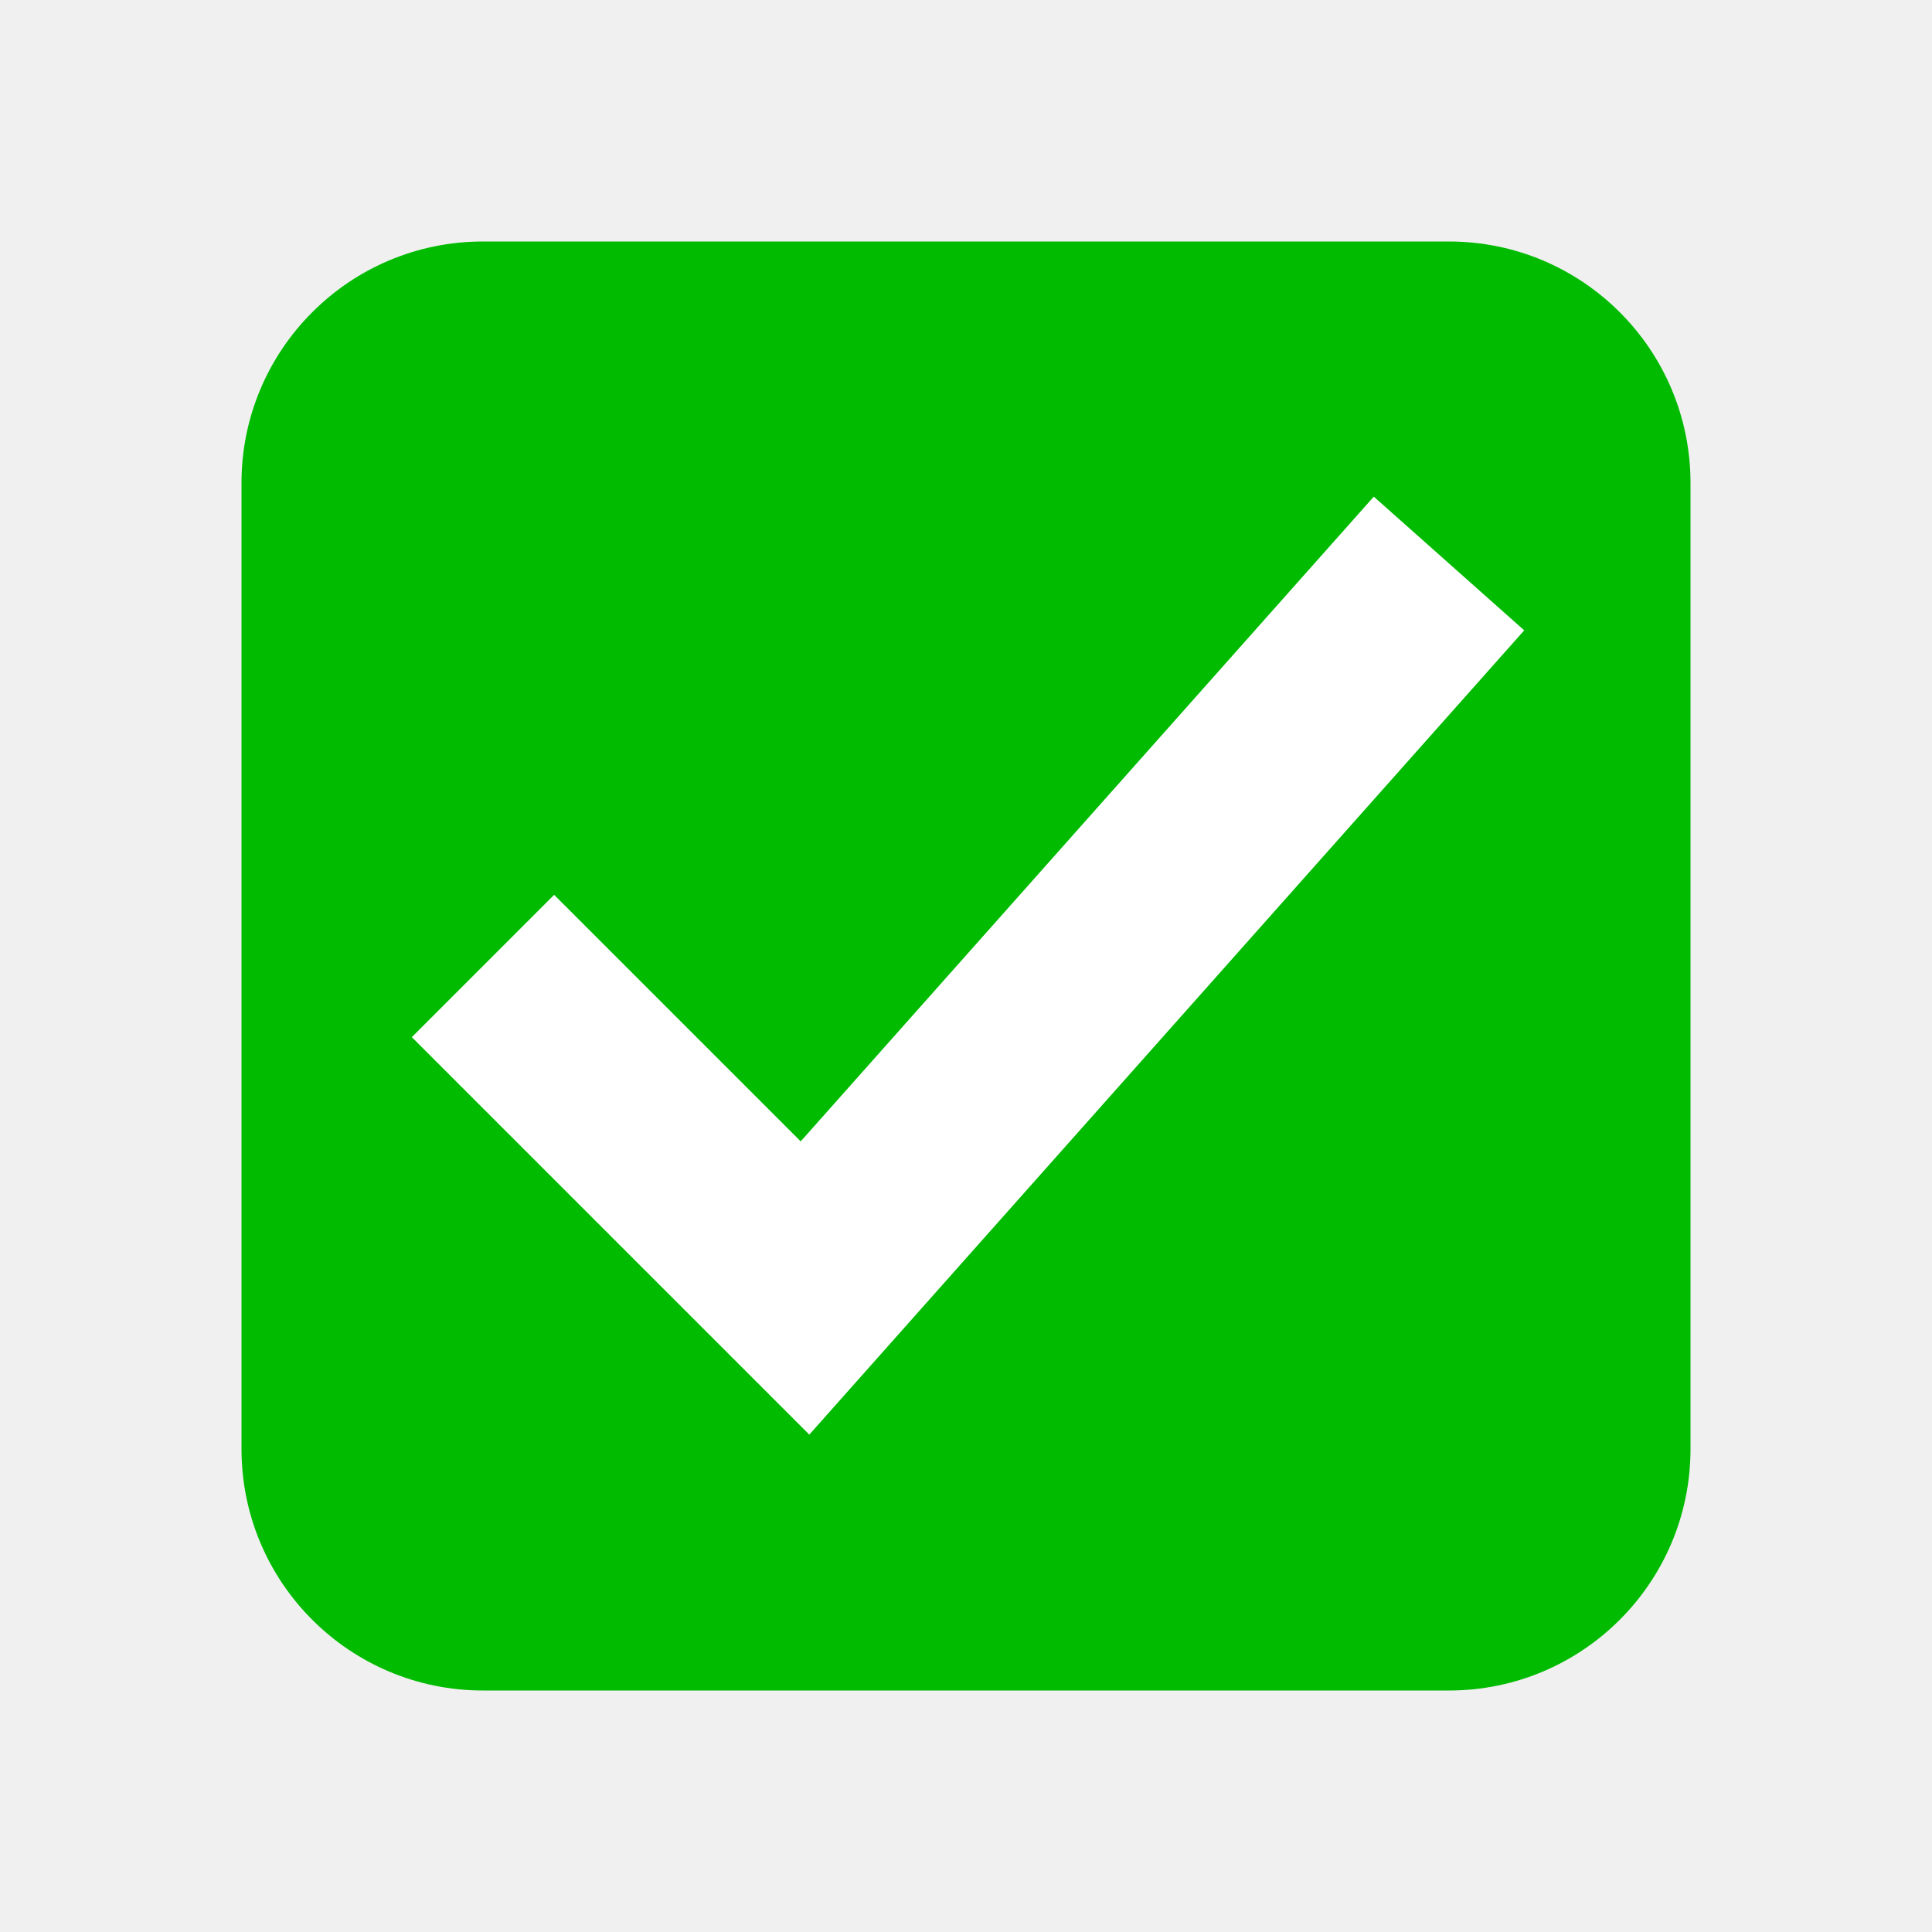
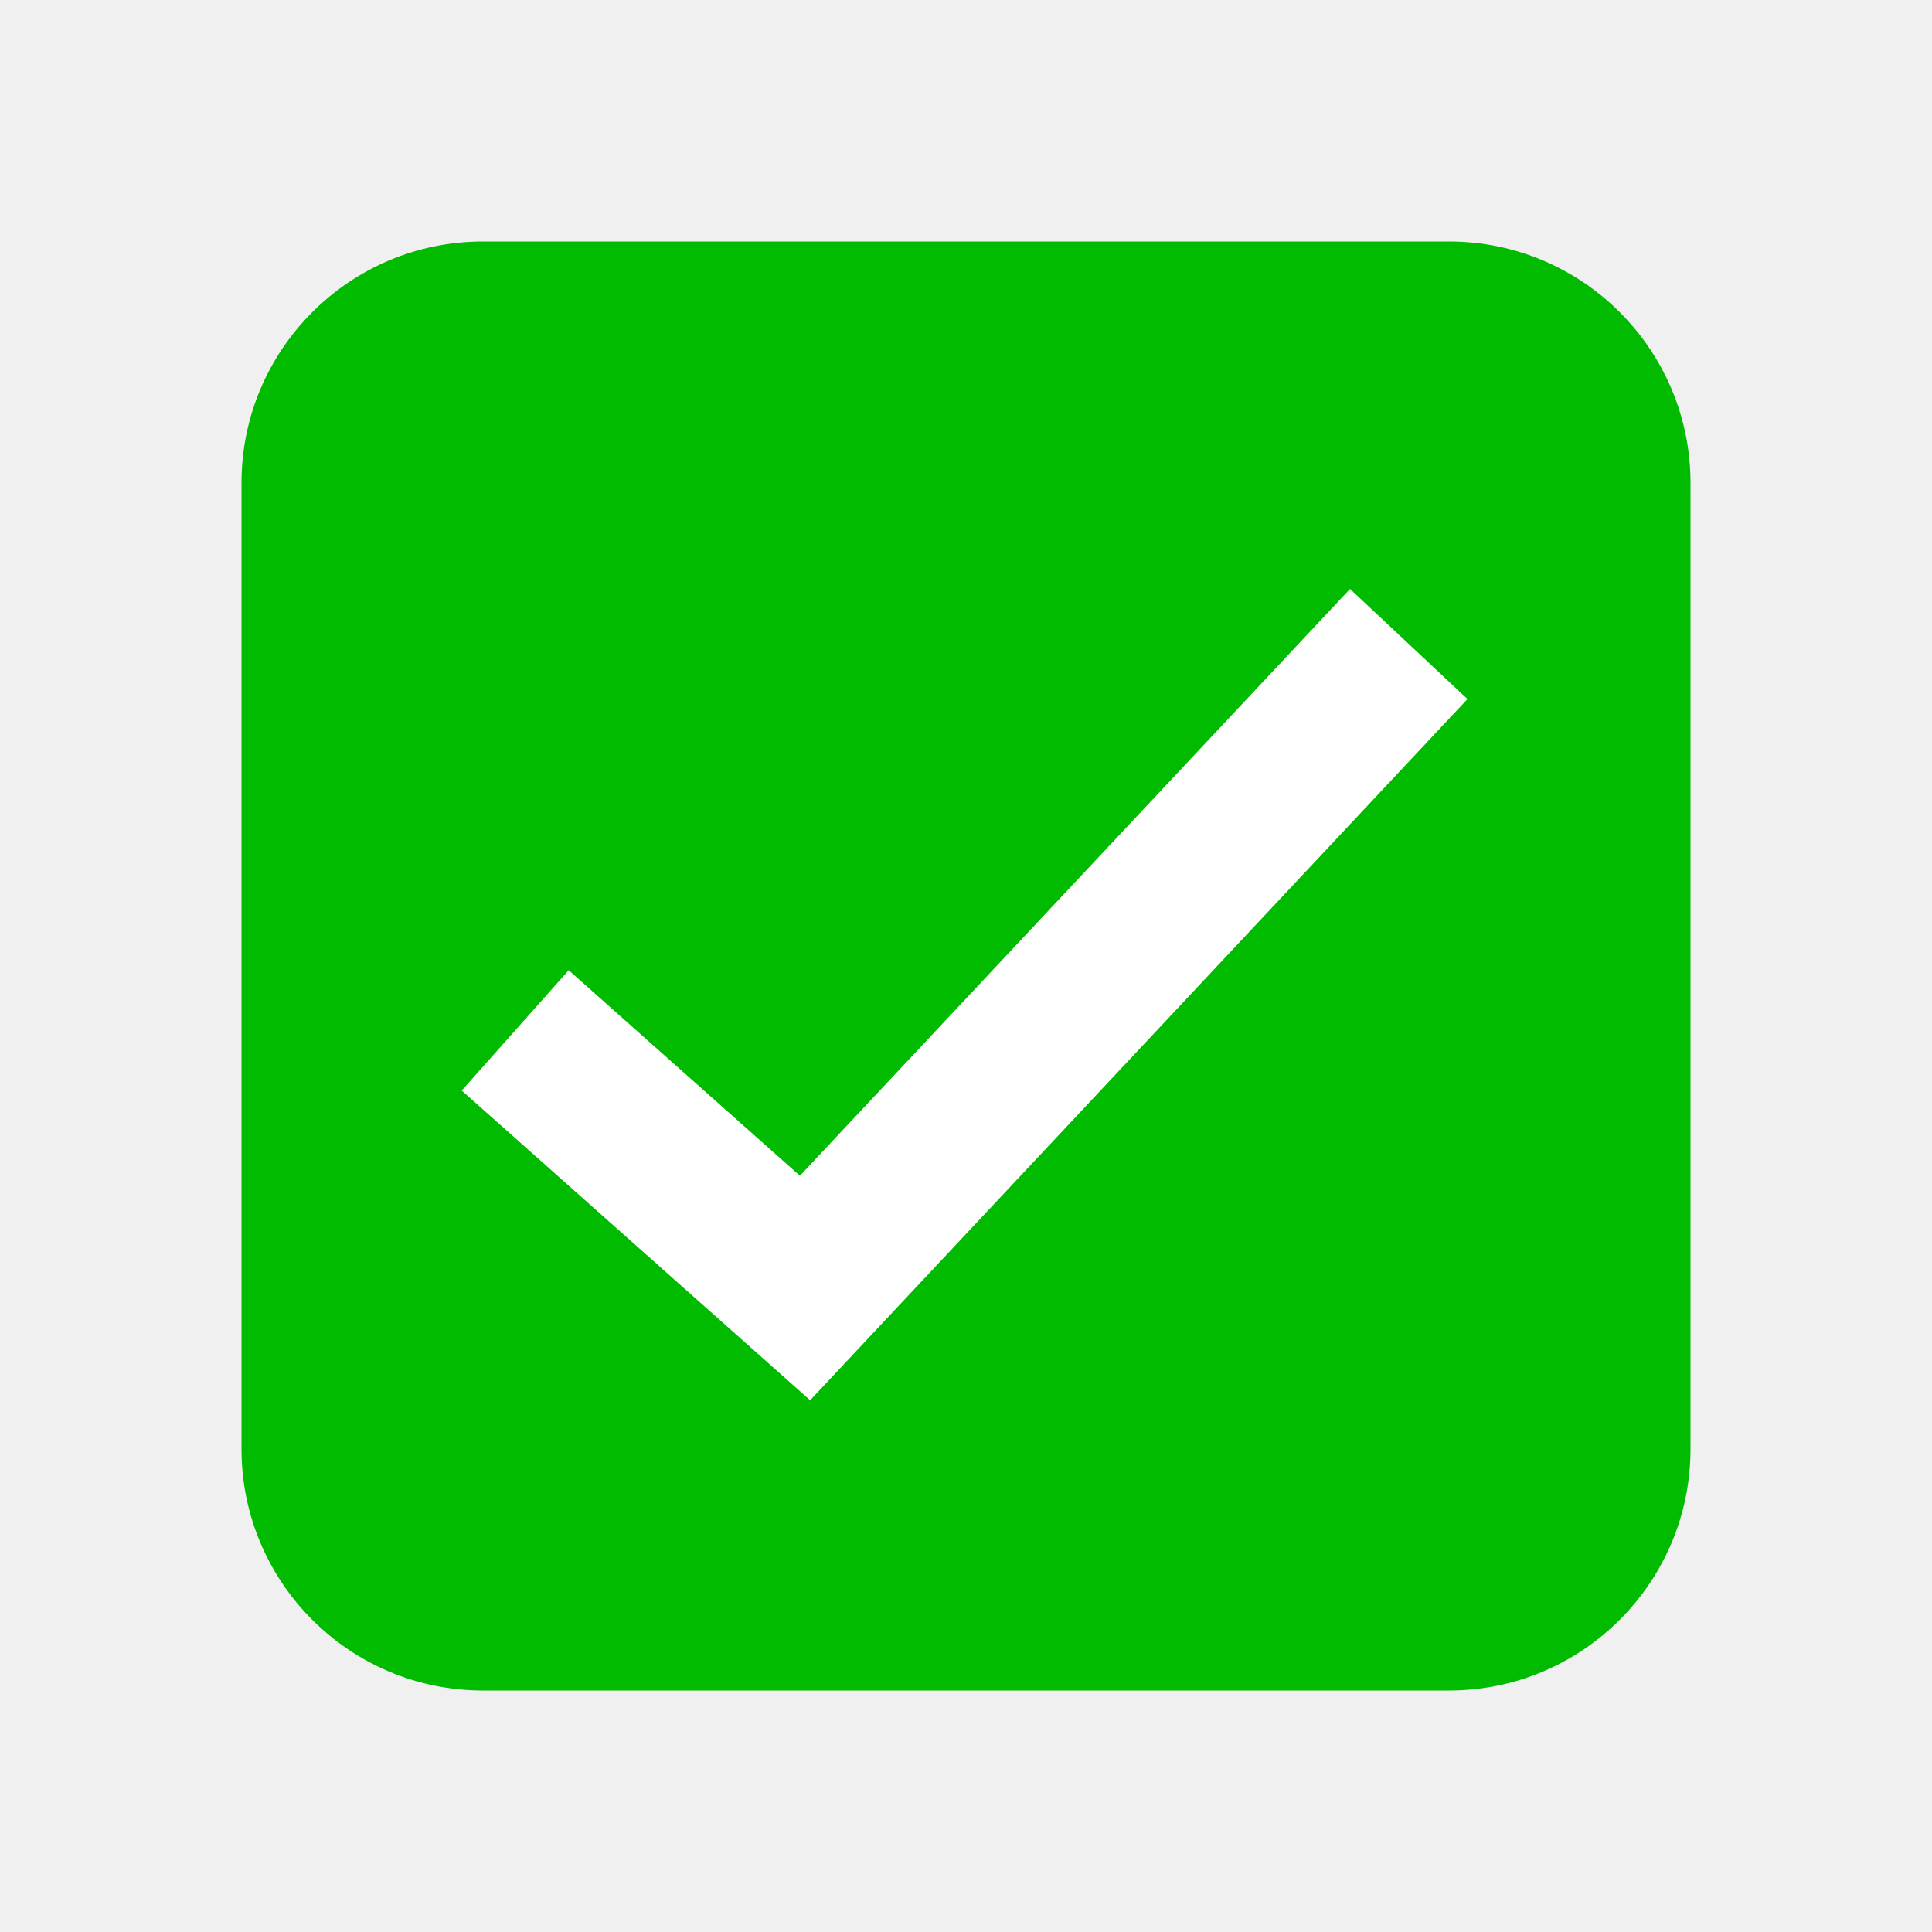
<svg xmlns="http://www.w3.org/2000/svg" width="800px" height="800px" viewBox="0 0 24 24">
  <path d="M4 3h14a3 3 0 0 1 3 3v12a3 3 0 0 1 -3 3H6a3 3 0 0 1-3-3V6a3 3 0 0 1 3-3z" fill="#0b0" />
-   <path d="M6 12 L 10 16 L 18 7" stroke-width="2.5" stroke="white" fill="none" />
+   <path d="M6.4 12.8 L 10 16 L 17.5 8" stroke-width="2" stroke="white" fill="none" />
</svg>
